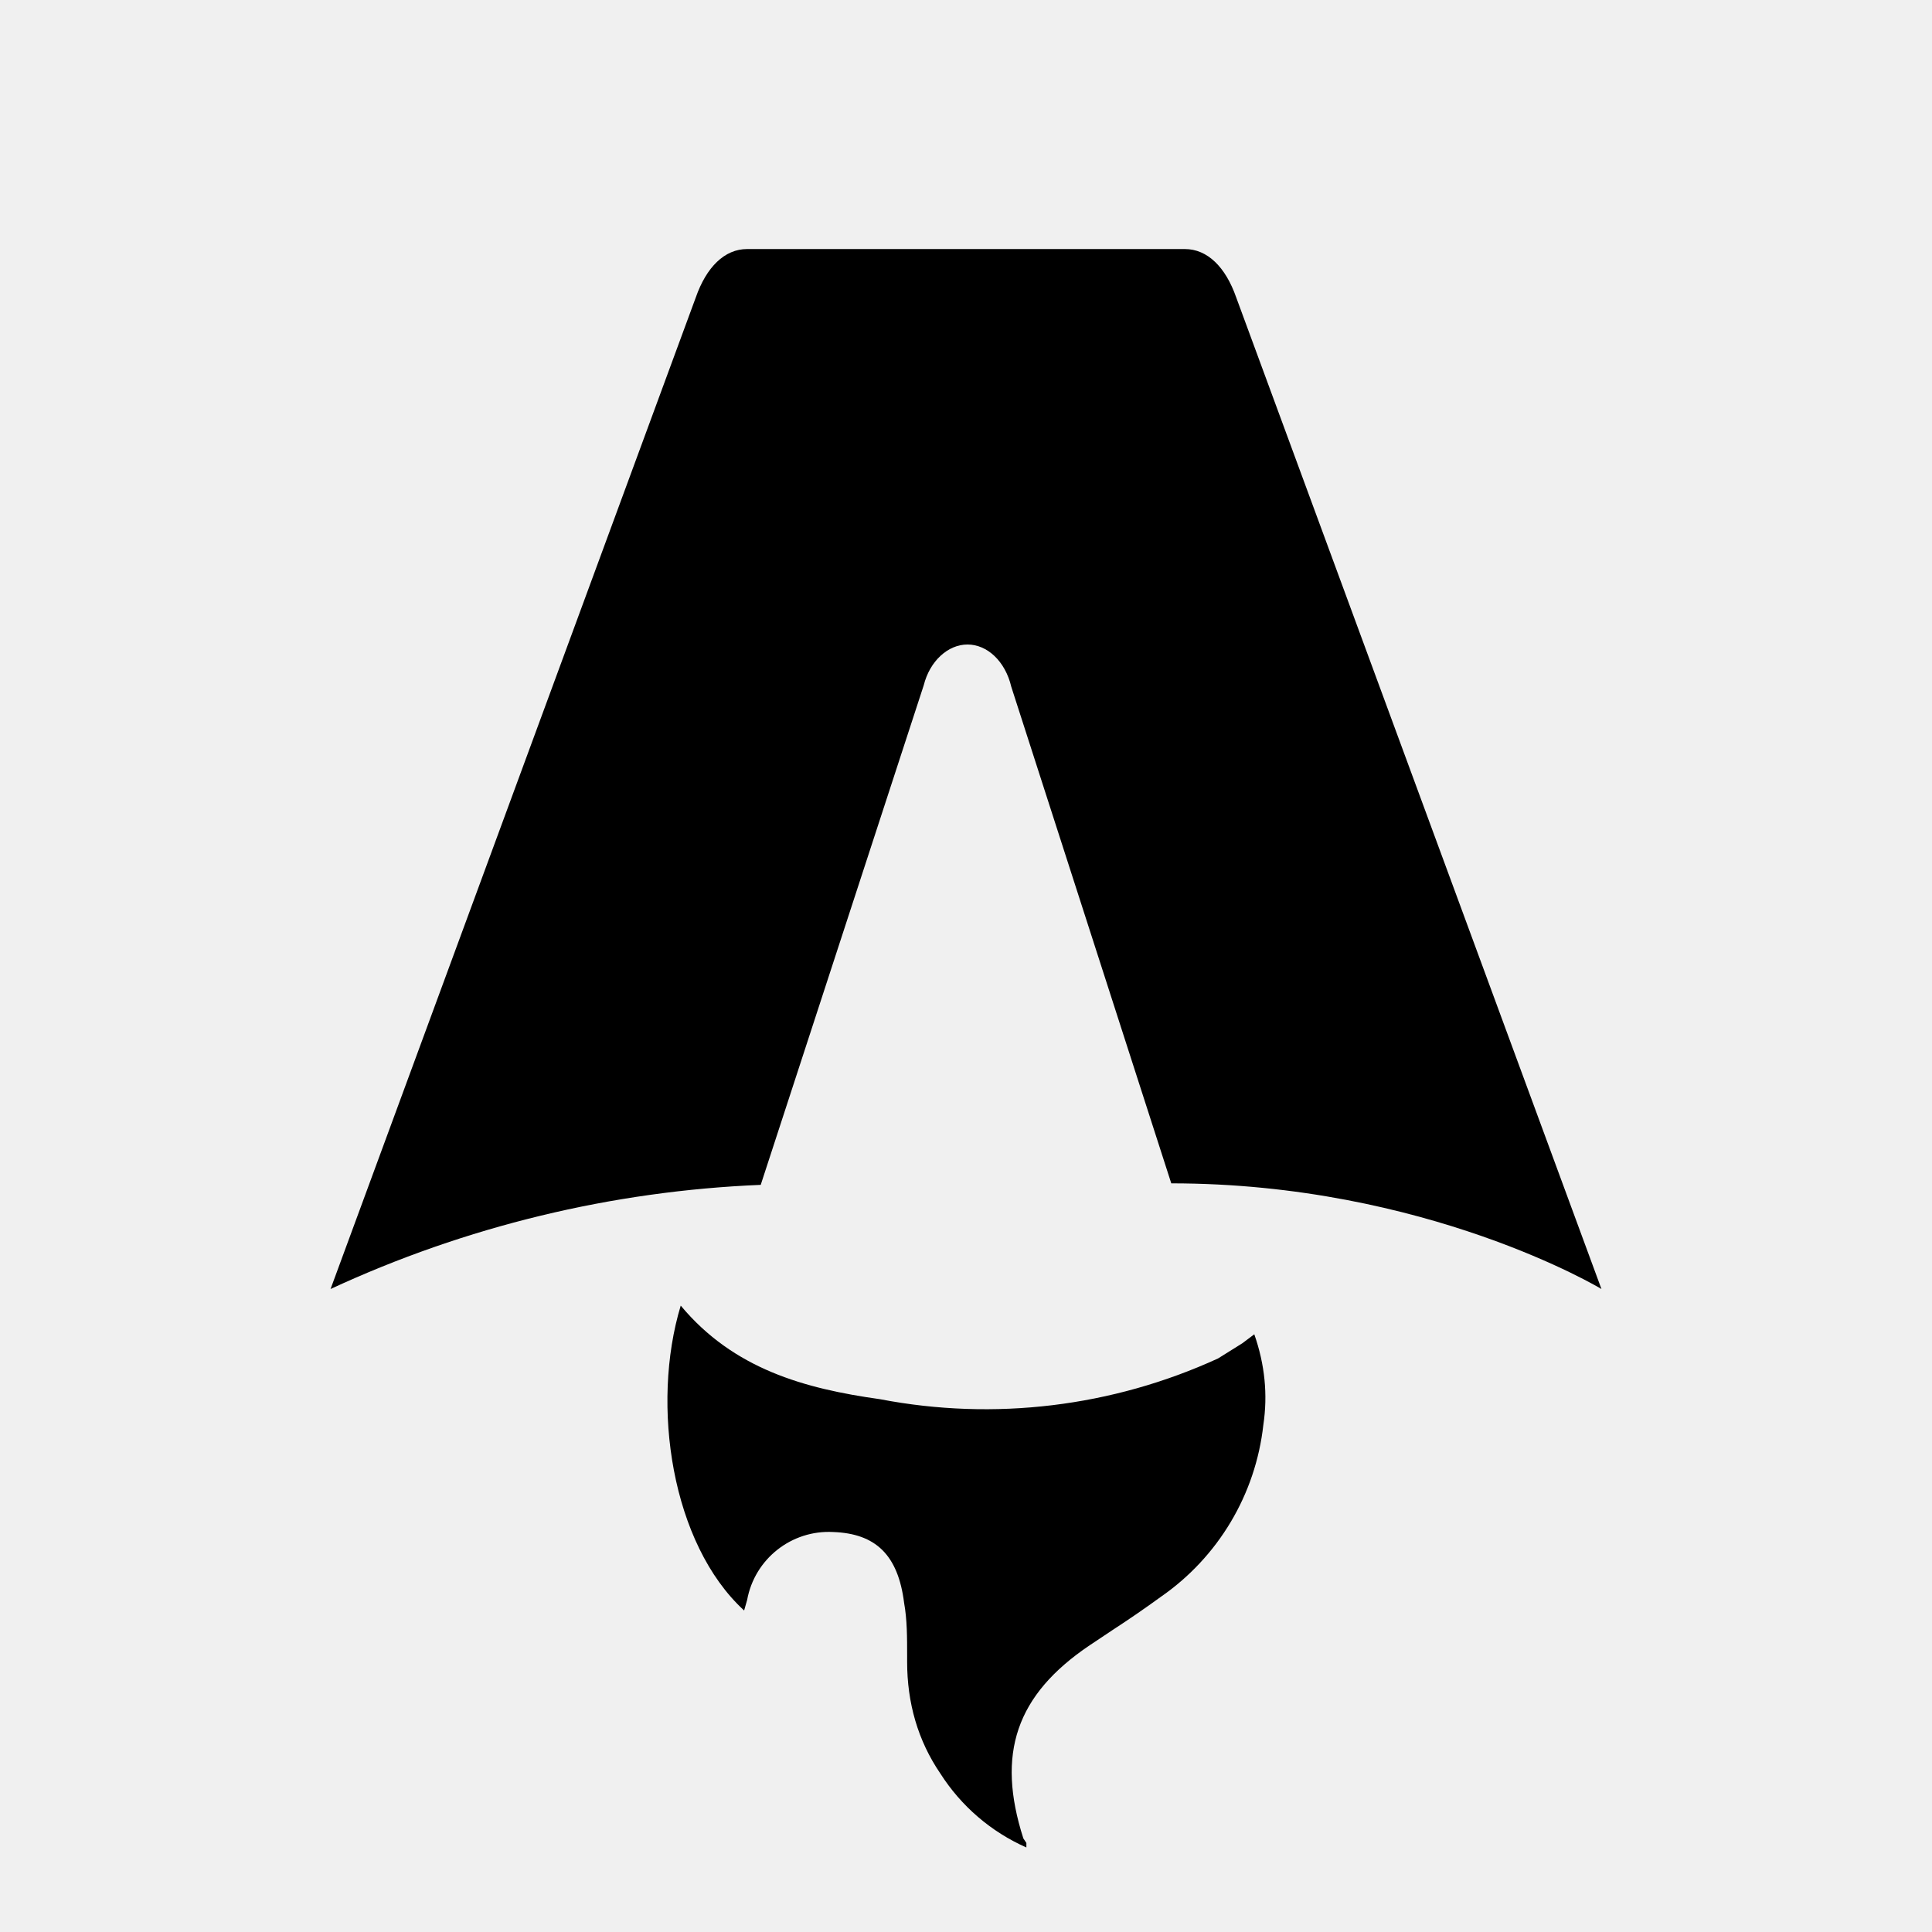
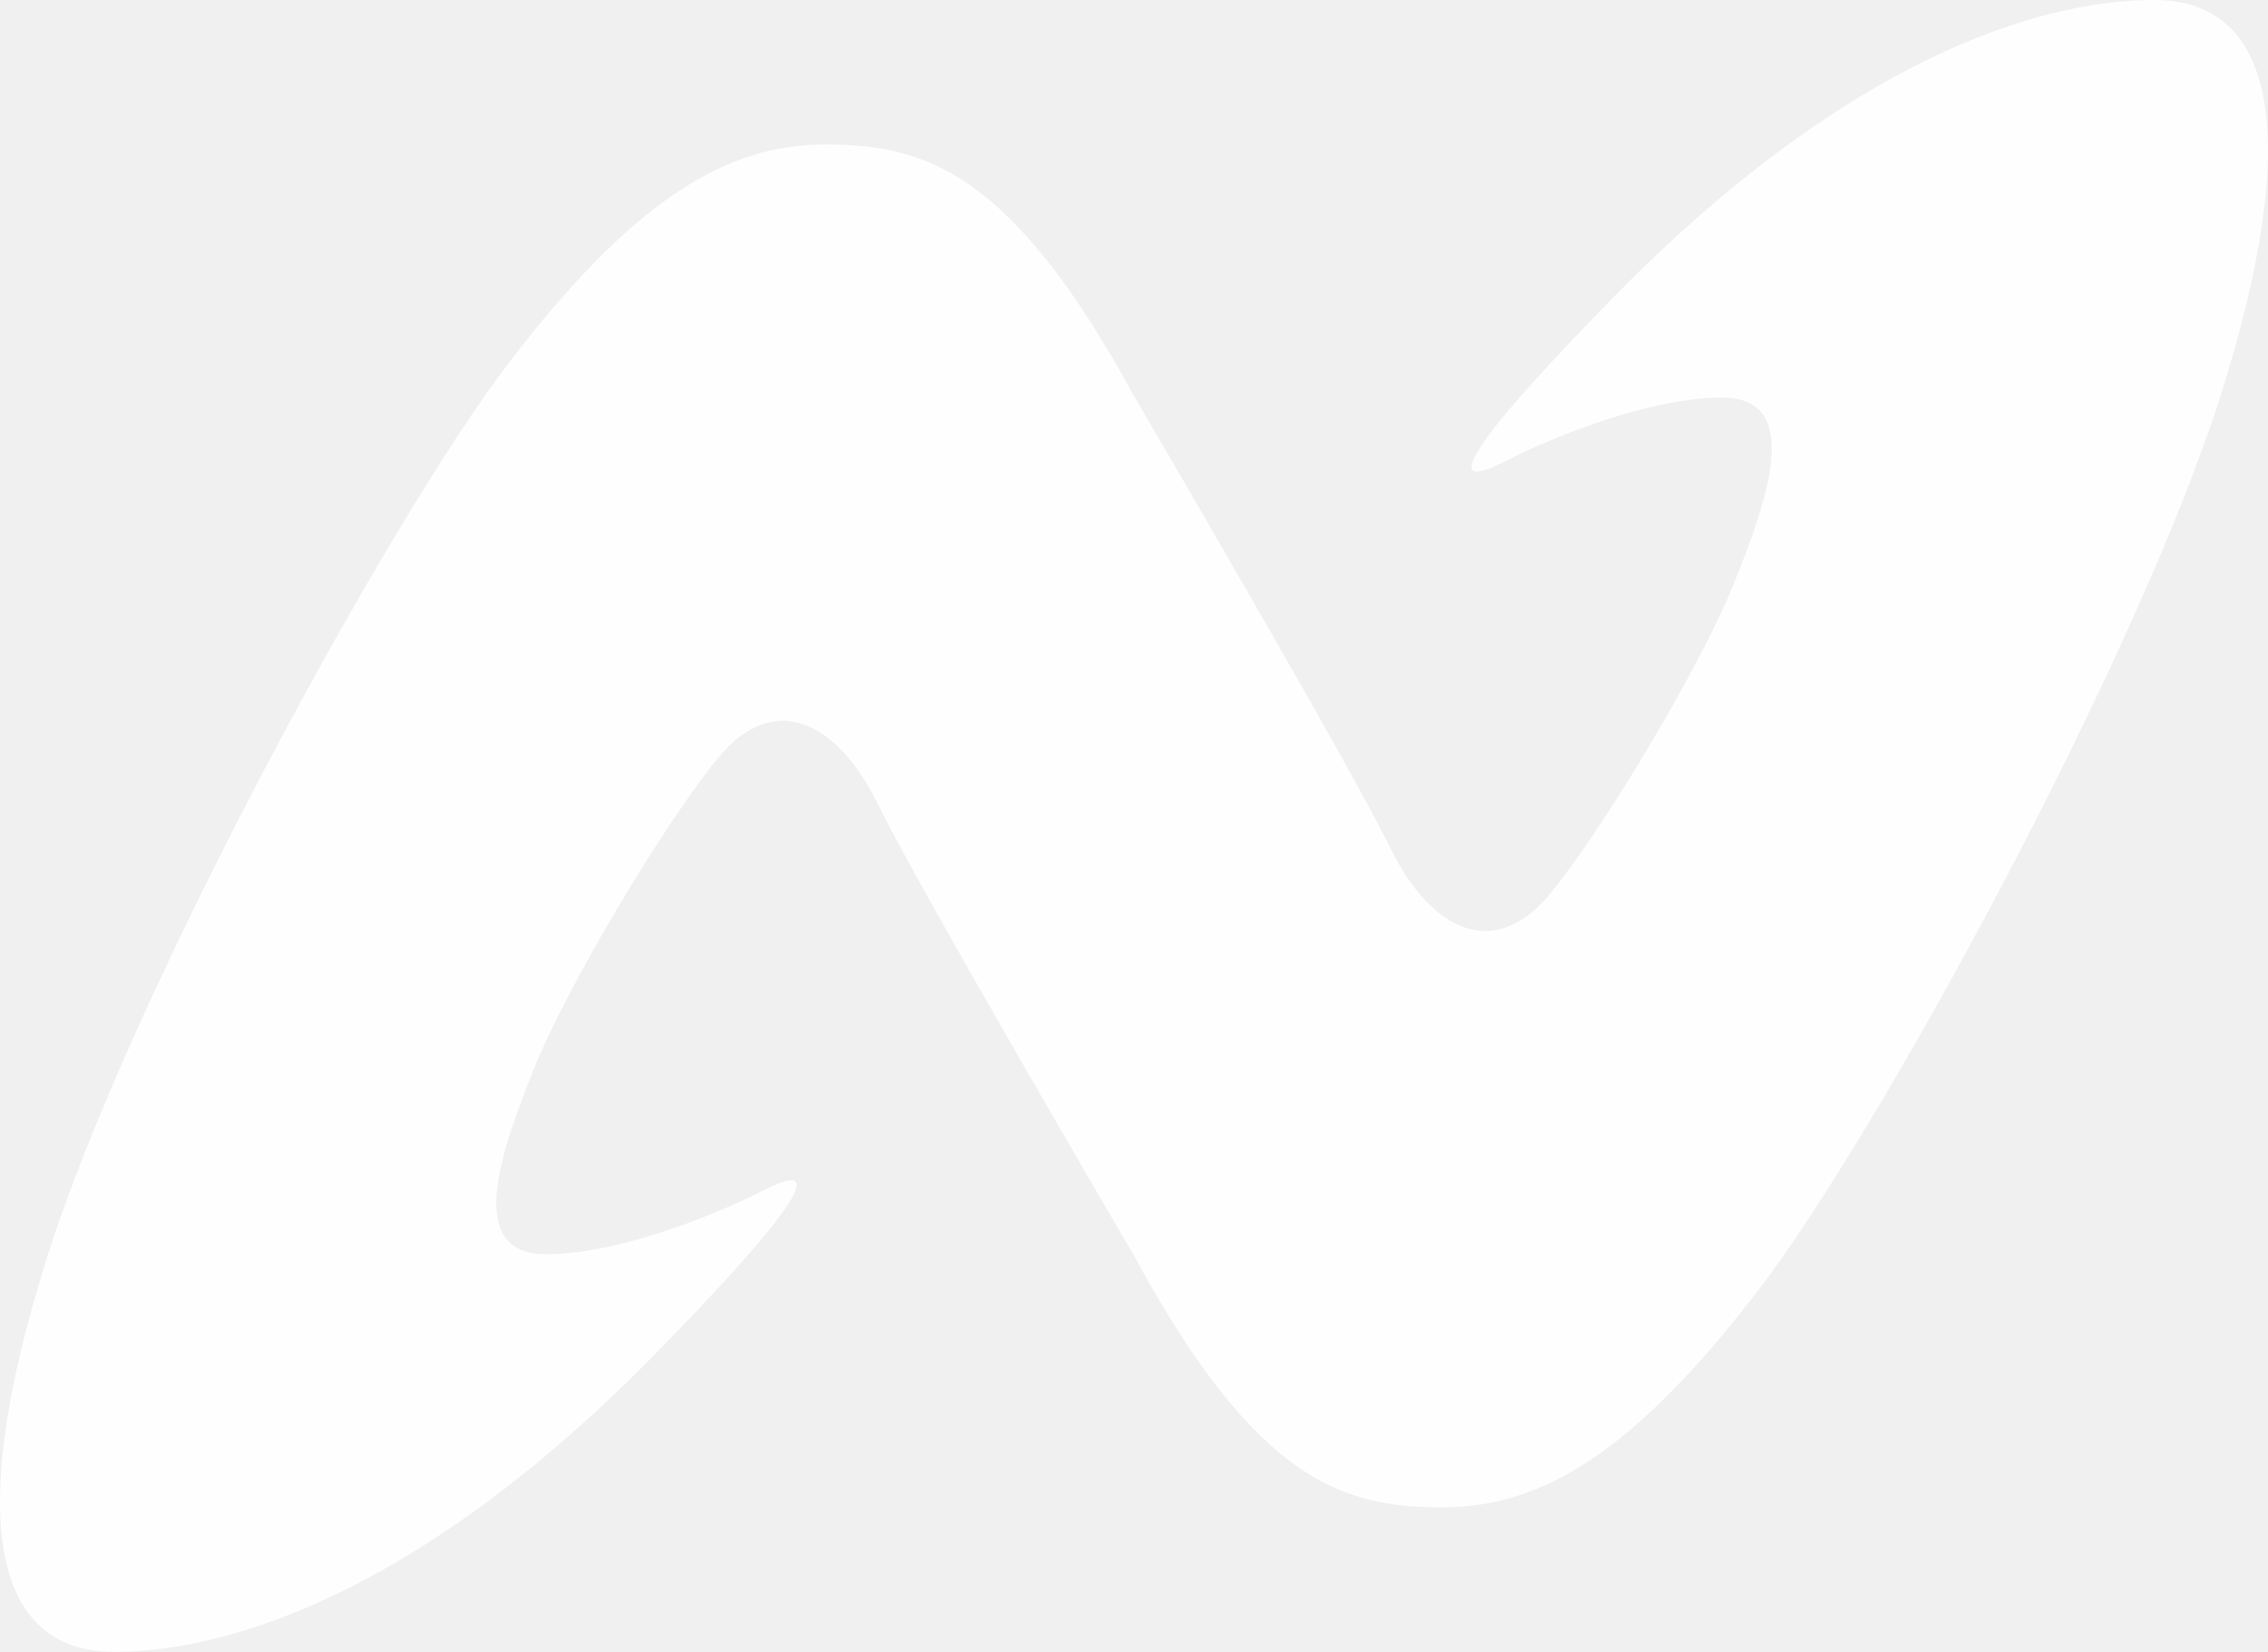
- <svg xmlns="http://www.w3.org/2000/svg" fill="none" viewBox="0 0 128 128">
-   <path d="M50.4 78.5a75.1 75.1 0 0 0-28.5 6.9l24.2-65.7c.7-2 1.9-3.2 3.4-3.2h29c1.5 0 2.7 1.2 3.4 3.2l24.2 65.7s-11.6-7-28.5-7L67 45.5c-.4-1.7-1.6-2.8-2.9-2.8-1.3 0-2.5 1.1-2.9 2.7L50.4 78.5Zm-1.1 28.2Zm-4.2-20.2c-2 6.6-.6 15.8 4.2 20.2a17.5 17.5 0 0 1 .2-.7 5.5 5.5 0 0 1 5.7-4.5c2.8.1 4.3 1.5 4.7 4.7.2 1.1.2 2.3.2 3.5v.4c0 2.7.7 5.2 2.2 7.4a13 13 0 0 0 5.7 4.9v-.3l-.2-.3c-1.8-5.6-.5-9.5 4.4-12.8l1.5-1a73 73 0 0 0 3.2-2.2 16 16 0 0 0 6.8-11.4c.3-2 .1-4-.6-6l-.8.6-1.6 1a37 37 0 0 1-22.4 2.7c-5-.7-9.7-2-13.2-6.2Z" />
-   <style>
-         path { fill: #000; }
-         @media (prefers-color-scheme: dark) {
-             path { fill: #FFF; }
-         }
-     </style>
+ <svg xmlns="http://www.w3.org/2000/svg" viewBox="0 0 631.94 460.26">
+   <defs>
+     <style>.cls-1{fill:#fefefe;}</style>
+   </defs>
+   <g id="Layer_2" data-name="Layer 2">
+     <g id="Layer_2-2" data-name="Layer 2">
+       <path class="cls-1" d="M316,349.93s-59.86-102.24-71.29-125.67-29.14-31.93-44.57-13.14-42.29,64-51.43,86.85-19.43,51.5,3.43,51.5,52.57-13.78,58.29-16.64,34.42-19.14-28.15,44.71S66.11,460.26,31.82,460.26-9.75,422.12,13.4,349.47s94.71-204.64,129-249.21,60-60,87.42-60,51.72,6.86,86.15,70.07c0,0,59.85,102.24,71.28,125.67s29.14,31.93,44.57,13.14,42.29-64,51.43-86.85,19.43-51.5-3.43-51.5-52.57,13.78-58.28,16.64-34.43,19.14,28.14-44.72S565.82,0,600.11,0s41.57,38.14,18.43,110.79S523.82,315.43,489.54,360s-60,60-87.43,60S350.4,413.4,316,349.93Z" />
+     </g>
+   </g>
</svg>
